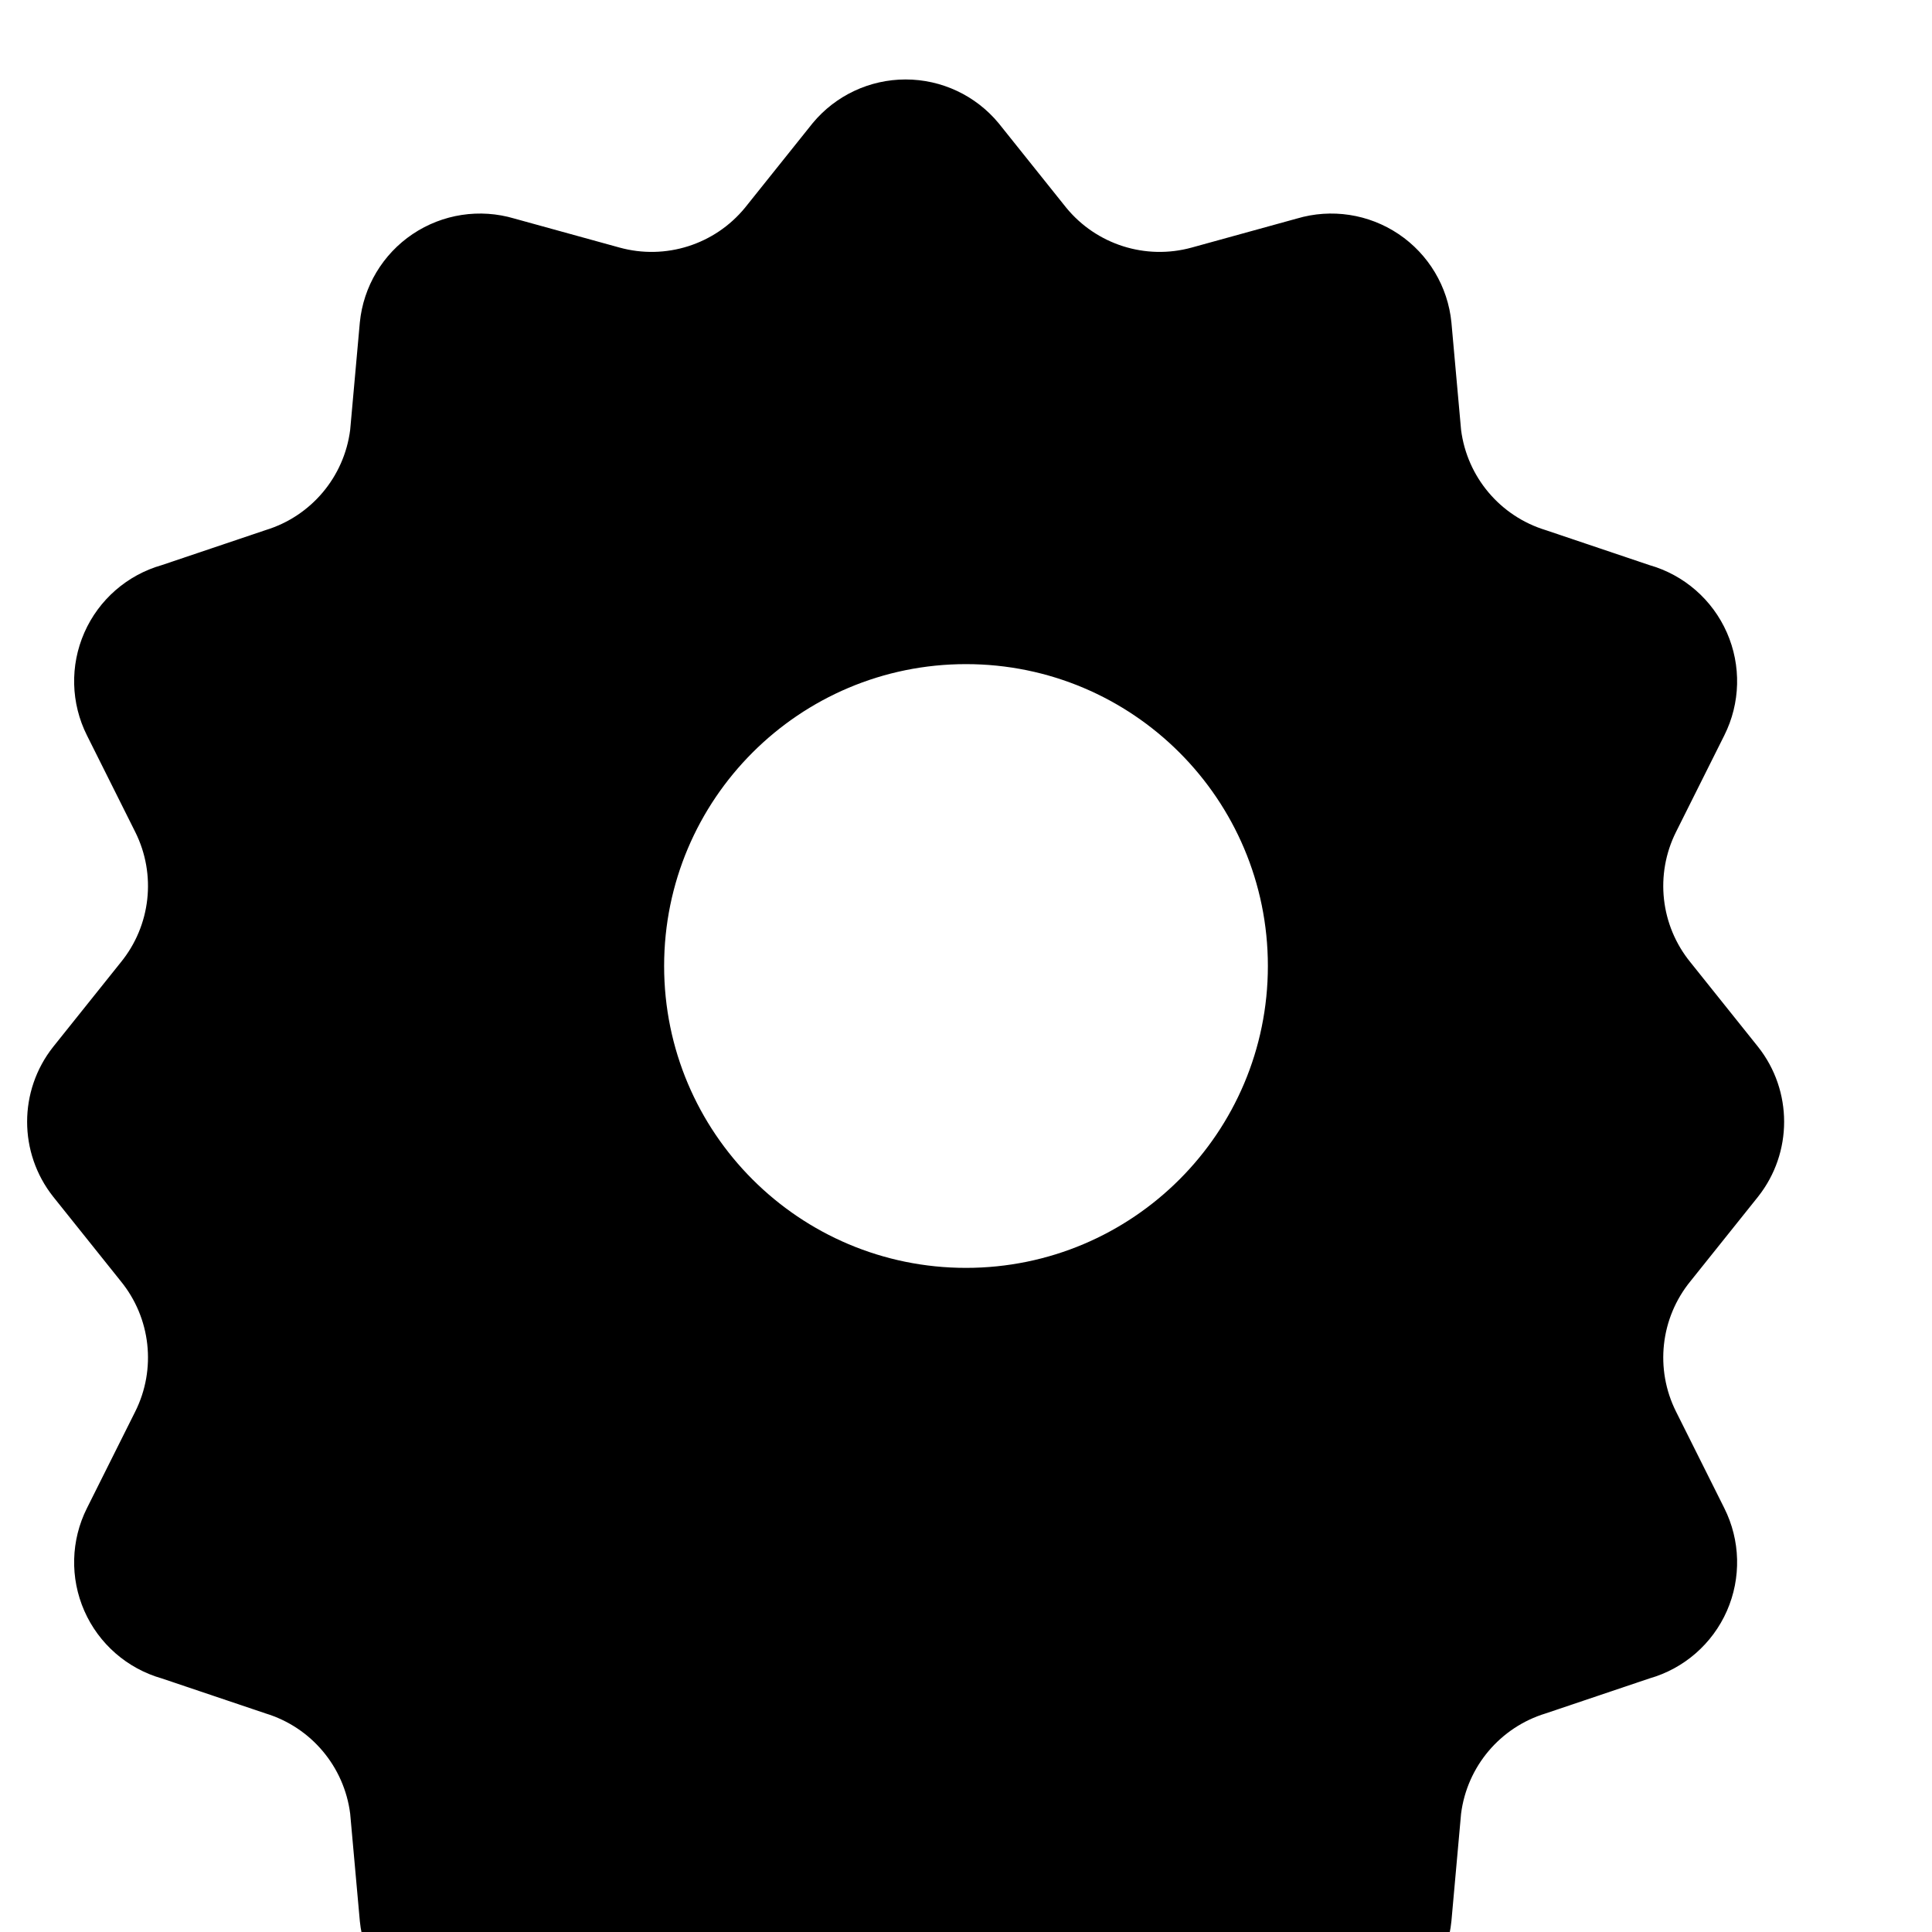
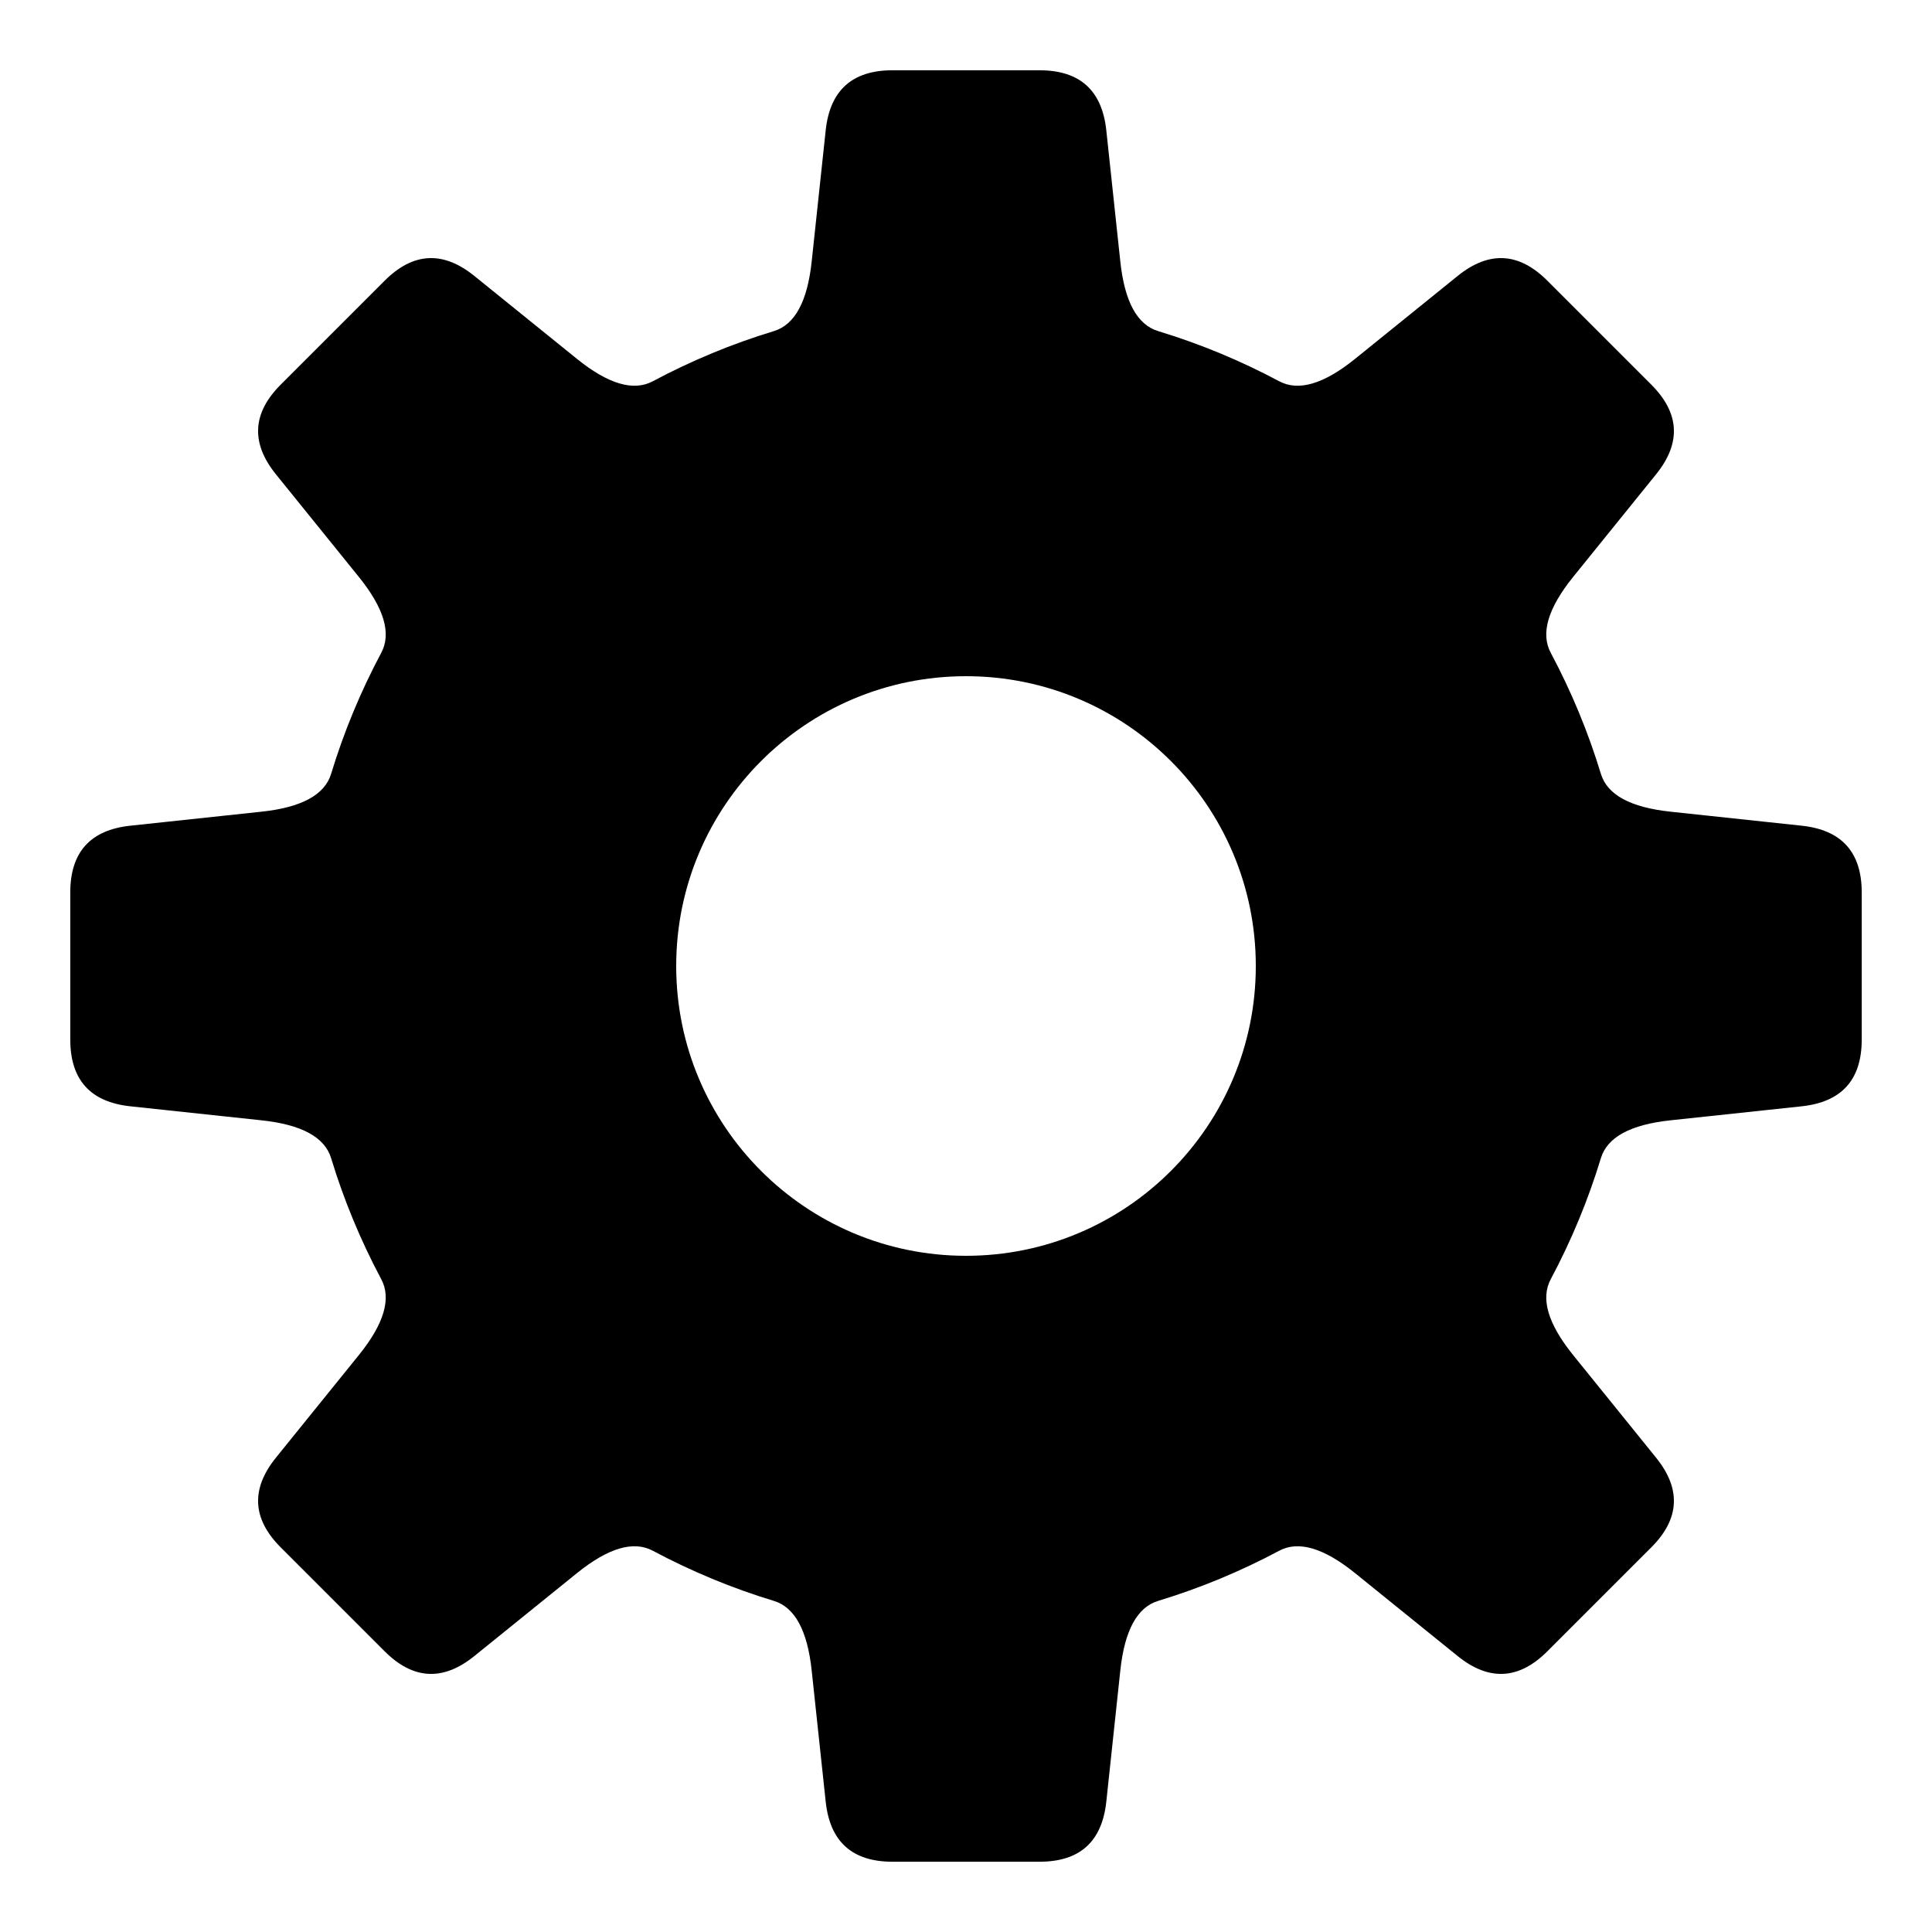
- <svg xmlns="http://www.w3.org/2000/svg" height="16px" viewBox="0 0 16 16" width="16px">
-   <path fill="currentColor" fill-rule="evenodd" d="M6.73 1.02a1 1 0 0 1 1.54 0l.56.7a1 1 0 0 0 1.04.33l.87-.24a1 1 0 0 1 1.28.86l.08.89a1 1 0 0 0 .7.83l.86.29a1 1 0 0 1 .62 1.41l-.4.8a1 1 0 0 0 .12 1.08l.56.7a1 1 0 0 1 0 1.24l-.56.7a1 1 0 0 0-.12 1.08l.4.8a1 1 0 0 1-.62 1.41l-.86.29a1 1 0 0 0-.7.83l-.08.89a1 1 0 0 1-1.28.86l-.87-.24a1 1 0 0 0-1.04.33l-.56.7a1 1 0 0 1-1.54 0l-.56-.7a1 1 0 0 0-1.04-.33l-.87.24a1 1 0 0 1-1.28-.86l-.08-.89a1 1 0 0 0-.7-.83l-.86-.29a1 1 0 0 1-.62-1.41l.4-.8a1 1 0 0 0-.12-1.08l-.56-.7a1 1 0 0 1 0-1.24l.56-.7a1 1 0 0 0 .12-1.08l-.4-.8a1 1 0 0 1 .62-1.41l.86-.29a1 1 0 0 0 .7-.83l.08-.89a1 1 0 0 1 1.28-.86l.87.24a1 1 0 0 0 1.04-.33l.56-.7zM8 5.5A2.5 2.5 0 1 0 8 10.5 2.5 2.5 0 0 0 8 5.5z" />
+ <svg xmlns="http://www.w3.org/2000/svg" width="16" height="16" viewBox="0 0 16 16">
+   <path fill="currentColor" fill-rule="evenodd" d="M6.409 2.742Q6.669 2.663 6.722 2.166L6.838 1.08Q6.891 0.582 7.391 0.582L8.609 0.582Q9.109 0.582 9.162 1.08L9.278 2.166Q9.331 2.663 9.591 2.742L9.591 2.742Q9.851 2.821 10.102 2.925L10.102 2.925Q10.353 3.029 10.593 3.157L10.593 3.157Q10.833 3.286 11.222 2.972L12.072 2.285Q12.461 1.971 12.815 2.325L13.675 3.185Q14.029 3.539 13.715 3.928L13.028 4.778Q12.714 5.167 12.843 5.407L12.843 5.407Q12.971 5.647 13.075 5.898L13.075 5.898Q13.179 6.149 13.258 6.409L13.258 6.409Q13.337 6.669 13.834 6.722L14.92 6.838Q15.418 6.891 15.418 7.391L15.418 8.609Q15.418 9.109 14.92 9.162L13.834 9.278Q13.337 9.331 13.258 9.591L13.258 9.591Q13.179 9.851 13.075 10.102L13.075 10.102Q12.971 10.353 12.843 10.593L12.843 10.593Q12.714 10.833 13.028 11.222L13.715 12.072Q14.029 12.461 13.675 12.815L12.815 13.675Q12.461 14.029 12.072 13.715L11.222 13.028Q10.833 12.714 10.593 12.843L10.593 12.843Q10.353 12.971 10.102 13.075L10.102 13.075Q9.851 13.179 9.591 13.258L9.591 13.258Q9.331 13.337 9.278 13.834L9.162 14.92Q9.109 15.418 8.609 15.418L7.391 15.418Q6.891 15.418 6.838 14.92L6.722 13.834Q6.669 13.337 6.409 13.258L6.409 13.258Q6.149 13.179 5.898 13.075L5.898 13.075Q5.647 12.971 5.407 12.843L5.407 12.843Q5.167 12.714 4.778 13.028L3.928 13.715Q3.539 14.029 3.185 13.675L2.325 12.815Q1.971 12.461 2.285 12.072L2.972 11.222Q3.286 10.833 3.157 10.593L3.157 10.593Q3.029 10.353 2.925 10.102L2.925 10.102Q2.821 9.851 2.742 9.591L2.742 9.591Q2.663 9.331 2.166 9.278L1.08 9.162Q0.582 9.109 0.582 8.609L0.582 7.391Q0.582 6.891 1.08 6.838L2.166 6.722Q2.663 6.669 2.742 6.409L2.742 6.409Q2.821 6.149 2.925 5.898L2.925 5.898Q3.029 5.647 3.157 5.407L3.157 5.407Q3.286 5.167 2.972 4.778L2.285 3.928Q1.971 3.539 2.325 3.185L3.185 2.325Q3.539 1.971 3.928 2.285L4.778 2.972Q5.167 3.286 5.407 3.157L5.407 3.157Q5.647 3.029 5.898 2.925L5.898 2.925Q6.149 2.821 6.409 2.742ZM8 5.6A2.4 2.4 0 1 0 8 10.4A2.4 2.4 0 1 0 8 5.6Z" />
</svg>
